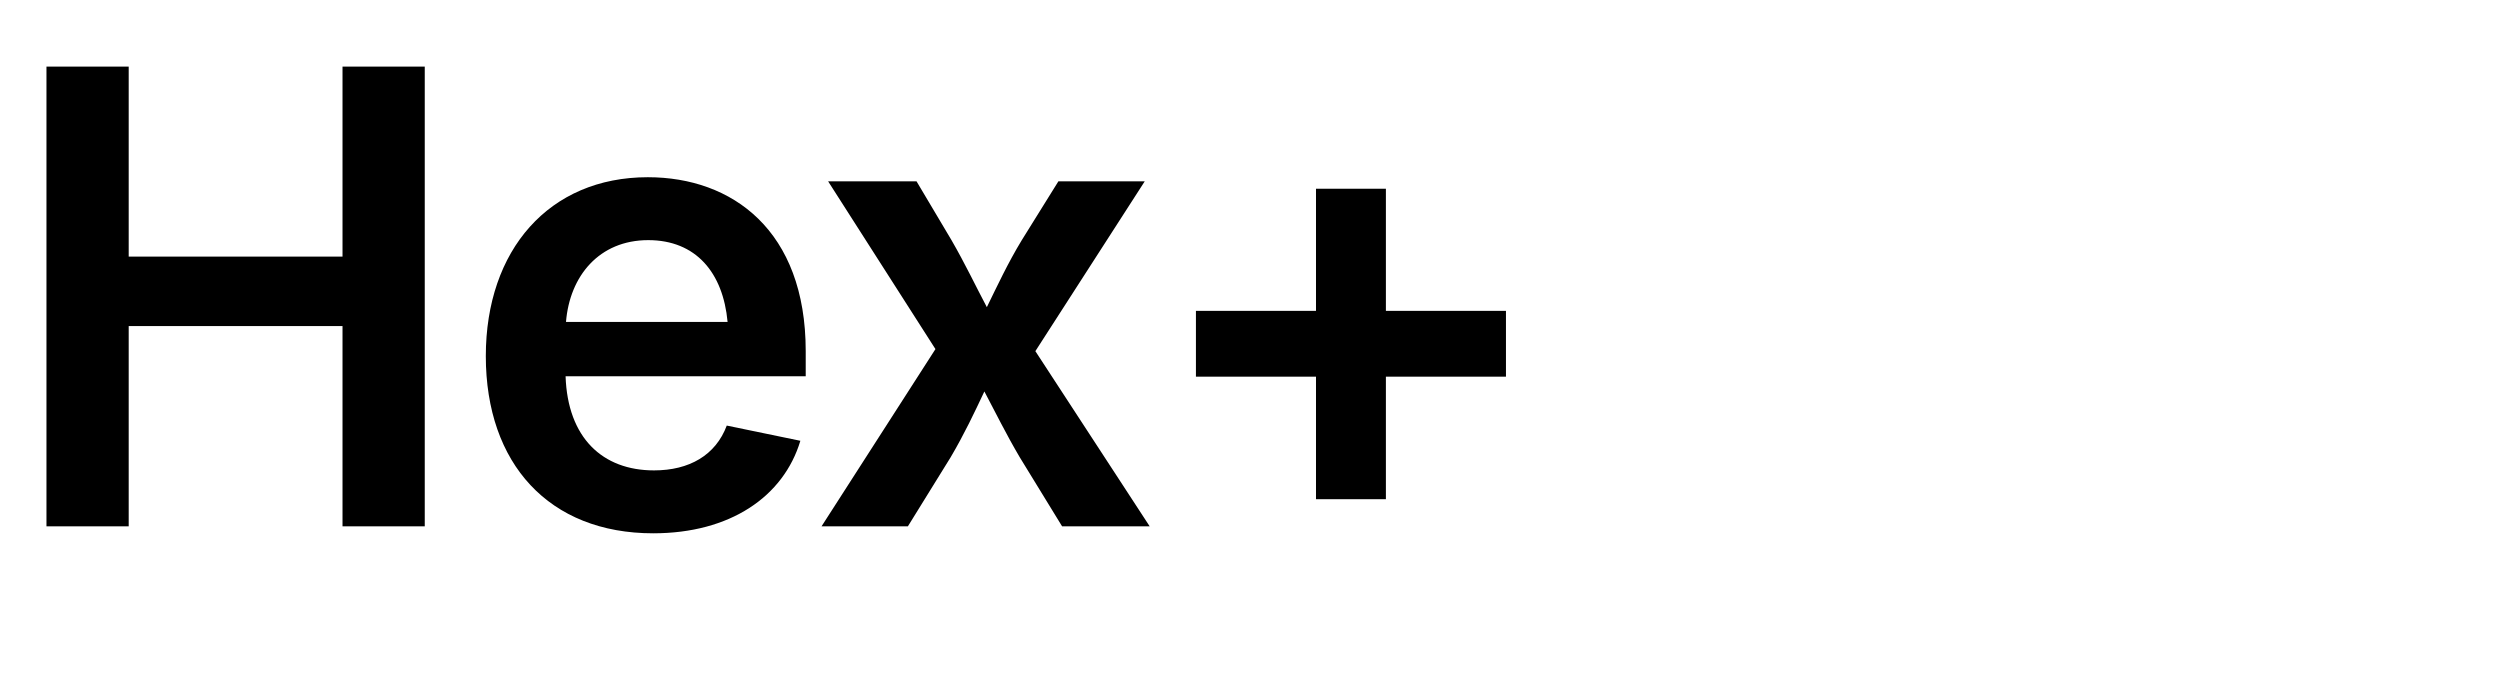
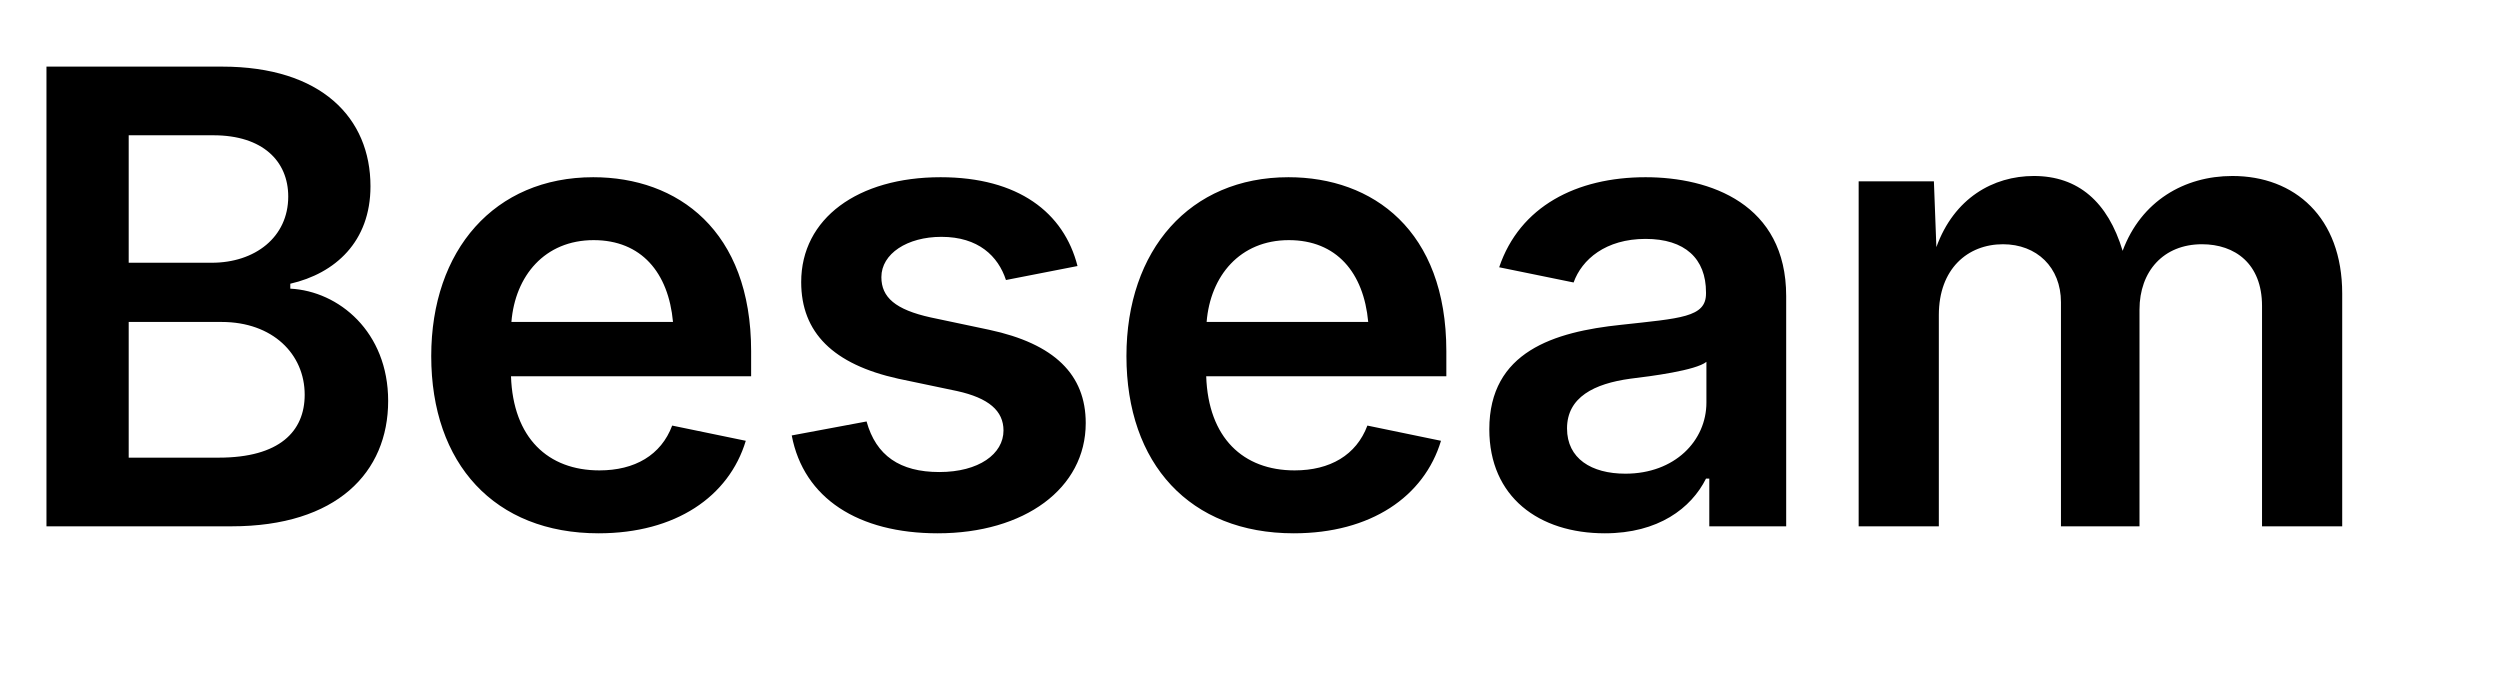
<svg xmlns="http://www.w3.org/2000/svg" width="95" height="26" viewBox="0 0 95 26" fill="none">
-   <text x="0" y="20" font-family="Figtree, system-ui, -apple-system, sans-serif" font-size="24" font-weight="600" letter-spacing="-0.02em" fill="currentColor">Hex+</text>
+   <text x="0" y="20" font-family="Figtree, system-ui, -apple-system, sans-serif" font-size="24" font-weight="600" letter-spacing="-0.02em" fill="currentColor">Beseam</text>
</svg>
